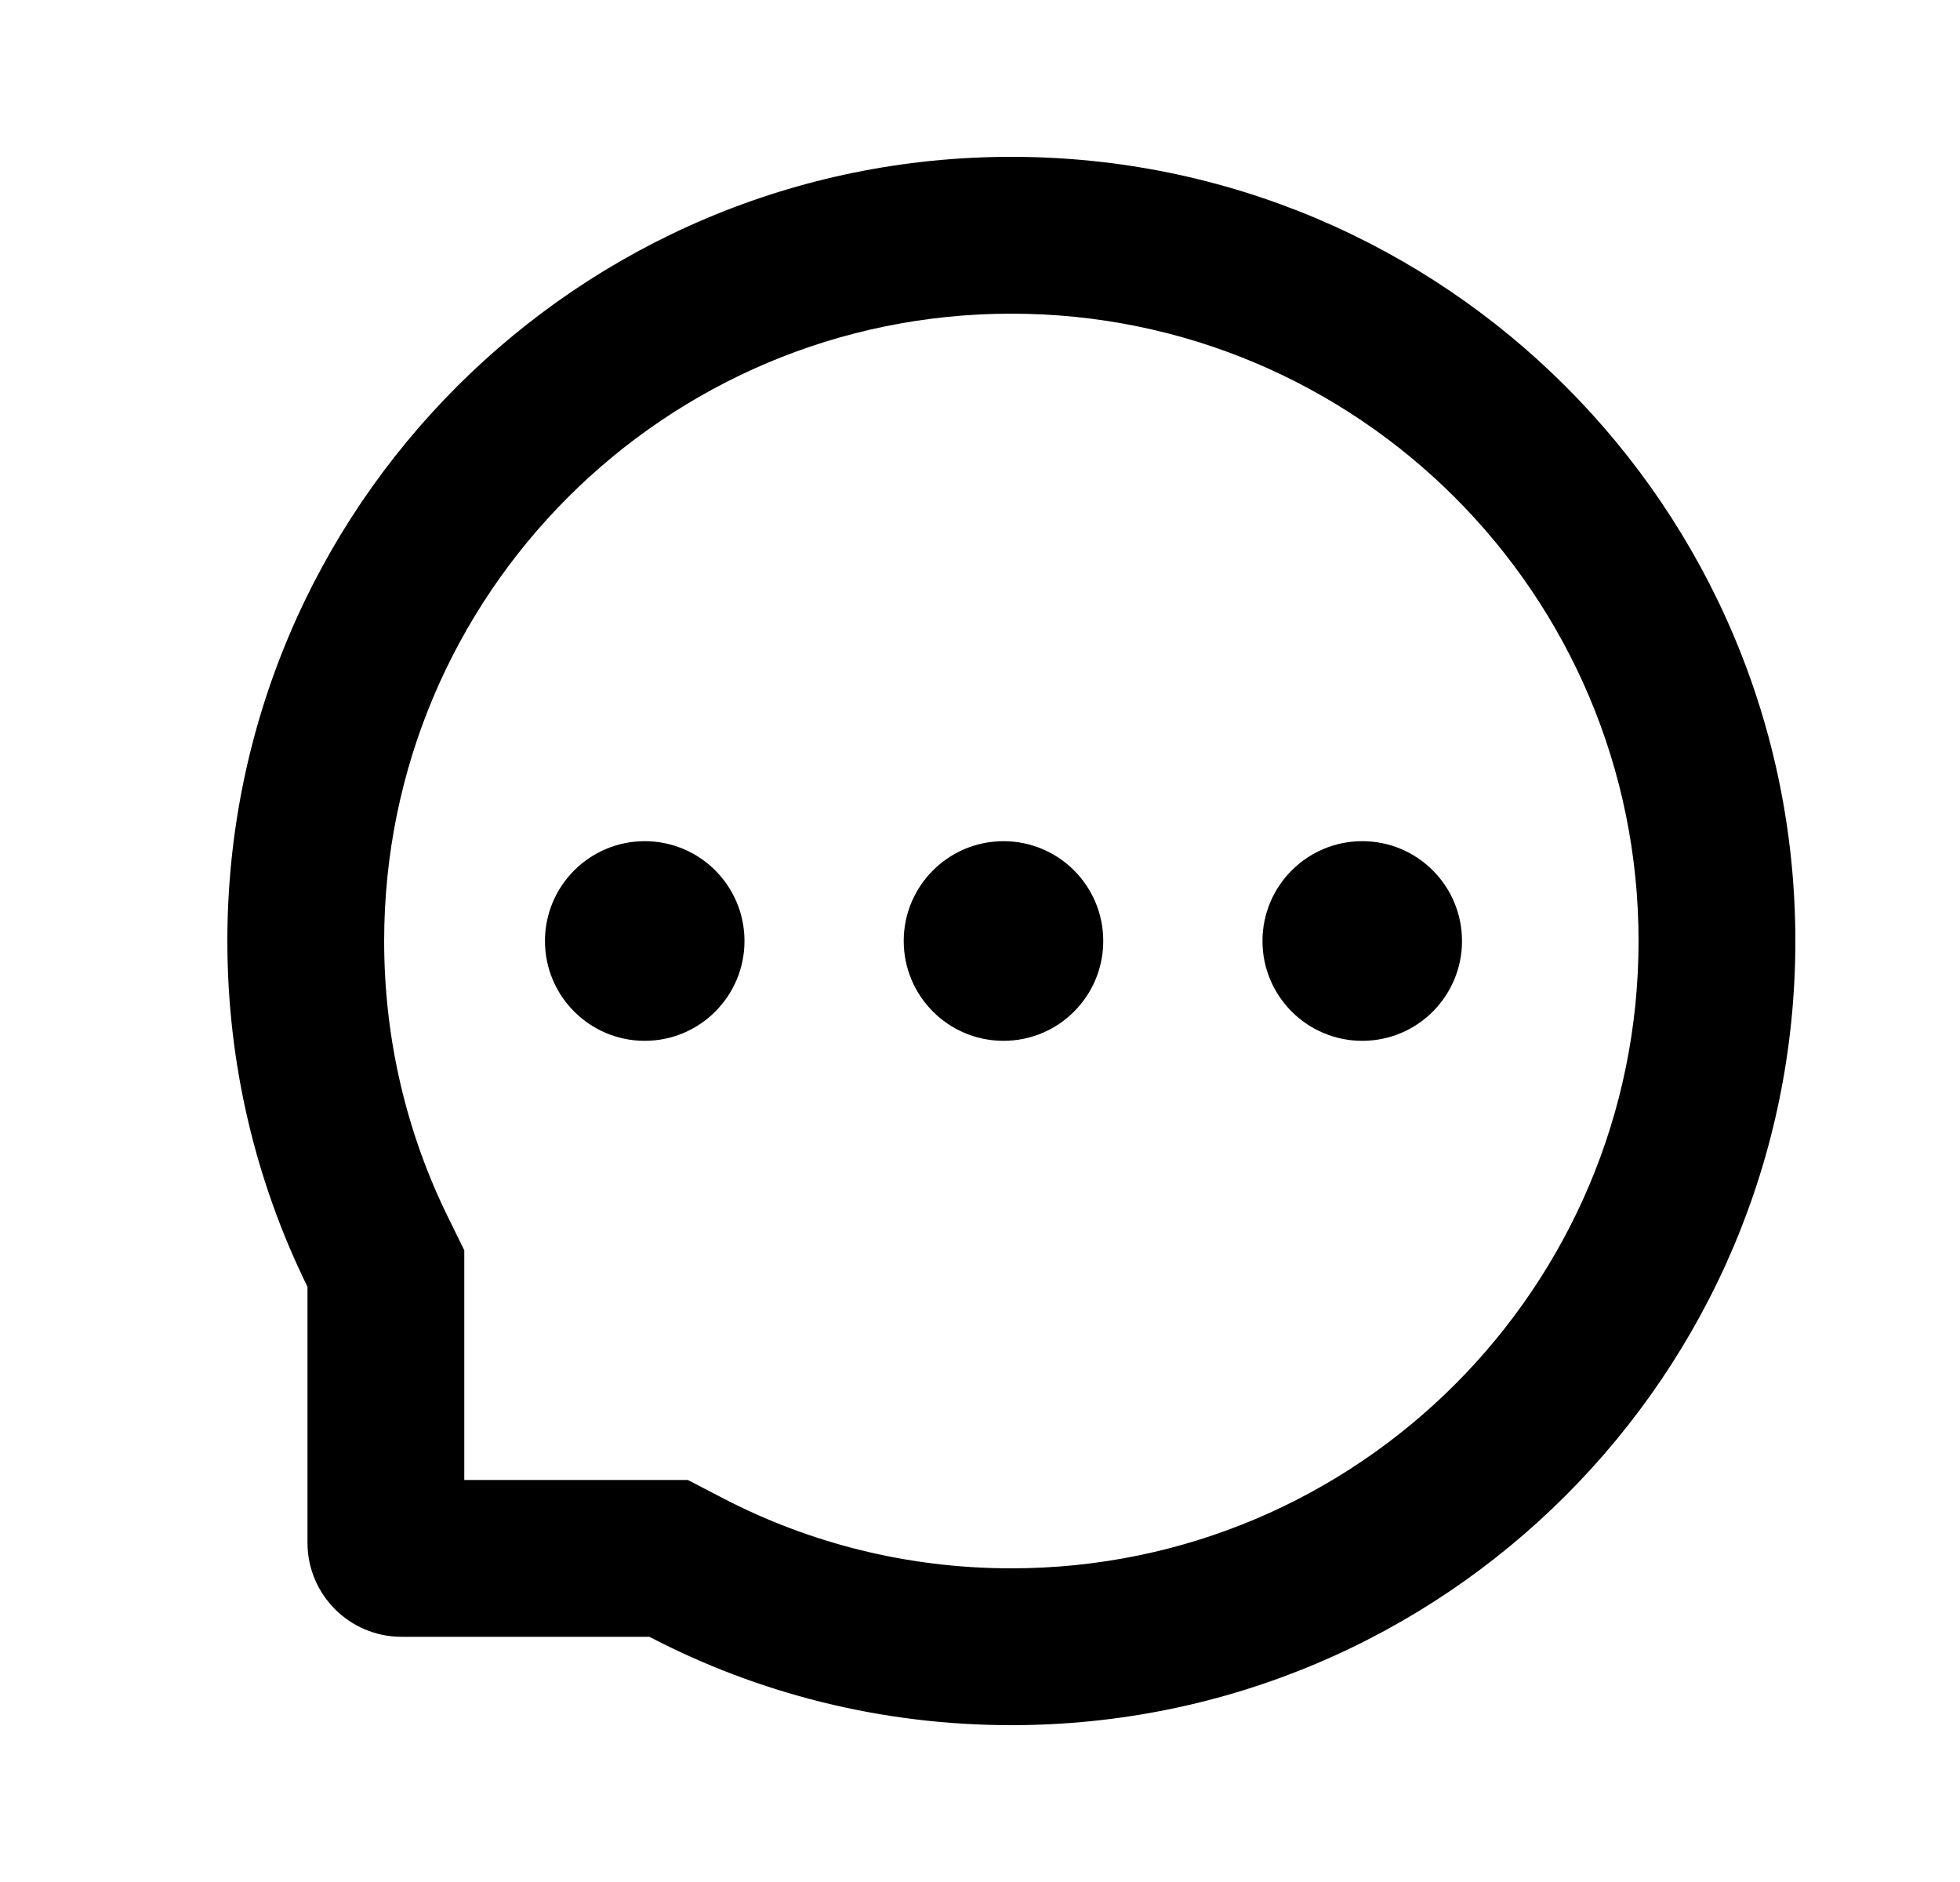
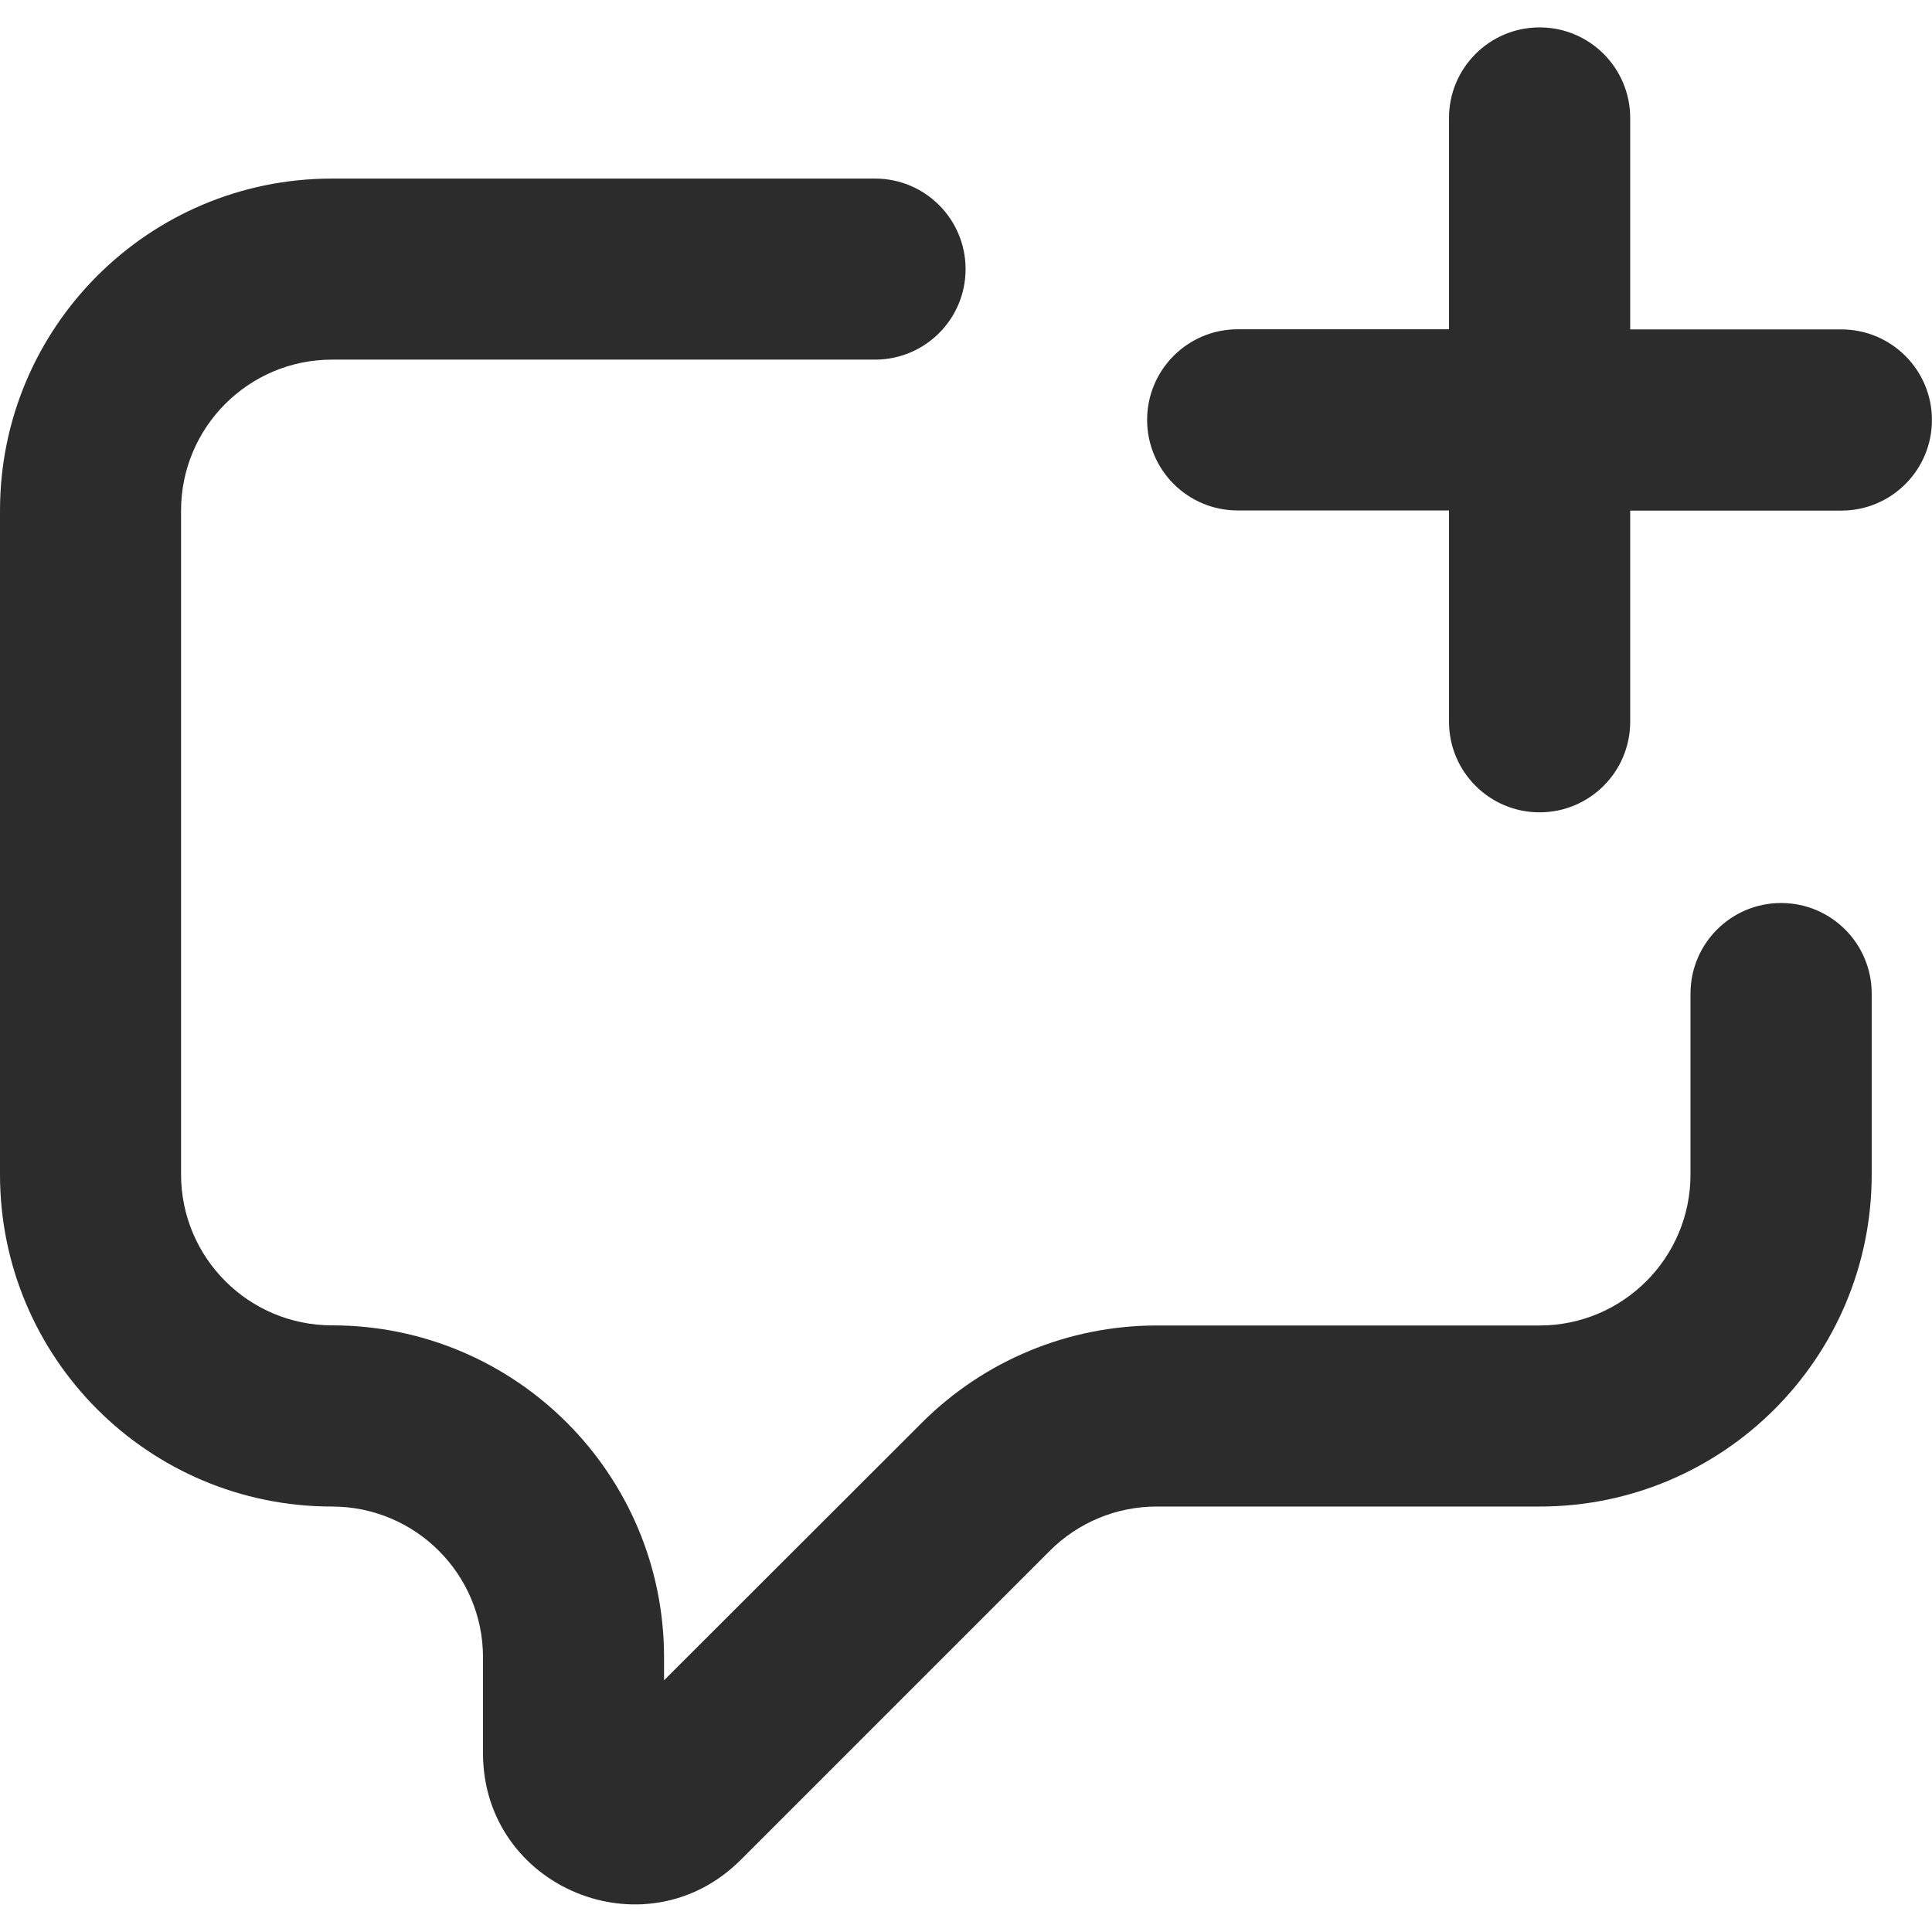
- <svg xmlns="http://www.w3.org/2000/svg" viewBox="0 0 25 24">
-   <path fill-rule="evenodd" clip-rule="evenodd" d="M5.922 15.944V18.873H8.773L9.208 19.099C10.31 19.674 11.564 20 12.9 20C17.318 20 20.9 16.418 20.9 12C20.9 7.582 17.318 4 12.9 4C8.482 4 4.9 7.582 4.9 12C4.9 13.27 5.194 14.465 5.717 15.527L5.922 15.944ZM22.9 12C22.9 17.523 18.423 22 12.9 22C11.235 22 9.664 21.593 8.283 20.873H5.122C4.459 20.873 3.922 20.336 3.922 19.673V16.41C3.268 15.08 2.9 13.583 2.9 12C2.9 6.477 7.377 2 12.9 2C18.423 2 22.9 6.477 22.9 12Z" />
-   <path d="M9.496 12C9.496 12.703 8.926 13.273 8.224 13.273C7.521 13.273 6.951 12.703 6.951 12C6.951 11.297 7.521 10.727 8.224 10.727C8.926 10.727 9.496 11.297 9.496 12Z" />
-   <path d="M14.072 12C14.072 12.703 13.503 13.273 12.8 13.273C12.097 13.273 11.527 12.703 11.527 12C11.527 11.297 12.097 10.727 12.8 10.727C13.503 10.727 14.072 11.297 14.072 12Z" />
-   <path d="M17.376 13.273C18.079 13.273 18.648 12.703 18.648 12C18.648 11.297 18.079 10.727 17.376 10.727C16.673 10.727 16.103 11.297 16.103 12C16.103 12.703 16.673 13.273 17.376 13.273Z" />
+ <svg xmlns="http://www.w3.org/2000/svg" t="1742454641112" class="icon" viewBox="0 0 1024 1024" version="1.1" p-id="10981" width="500" height="500">
+   <path d="M864.037 62.537a47.982 47.982 0 0 0-96.037 0V174.52H656.018a47.982 47.982 0 0 0 0 96.036H768v111.982a47.982 47.982 0 1 0 96.037 0V270.63h111.908a47.982 47.982 0 0 0 0-96.037H864.037V62.61zM0 270.63A175.982 175.982 0 0 1 175.982 94.647h288.036a47.982 47.982 0 0 1 0 95.963H175.982c-44.179 0-80.019 35.84-80.019 80.019v351.817c0 44.178 35.84 80.018 80.019 80.018a175.982 175.982 0 0 1 175.981 175.982v12.141l136.631-136.484a175.982 175.982 0 0 1 124.416-51.566h202.972c44.178 0 80.018-35.84 80.018-80.018v-95.89a47.982 47.982 0 1 1 96.037 0v95.817A175.982 175.982 0 0 1 815.982 798.5H613.01a79.94 79.94 0 0 0-56.54 23.405l-163.84 163.84c-50.468 50.469-136.63 14.775-136.63-56.54v-50.76c0-44.179-35.84-79.945-80.018-79.945A175.982 175.982 0 0 1 0 622.446V270.629z" p-id="10982" fill="#2c2c2c" />
</svg>
